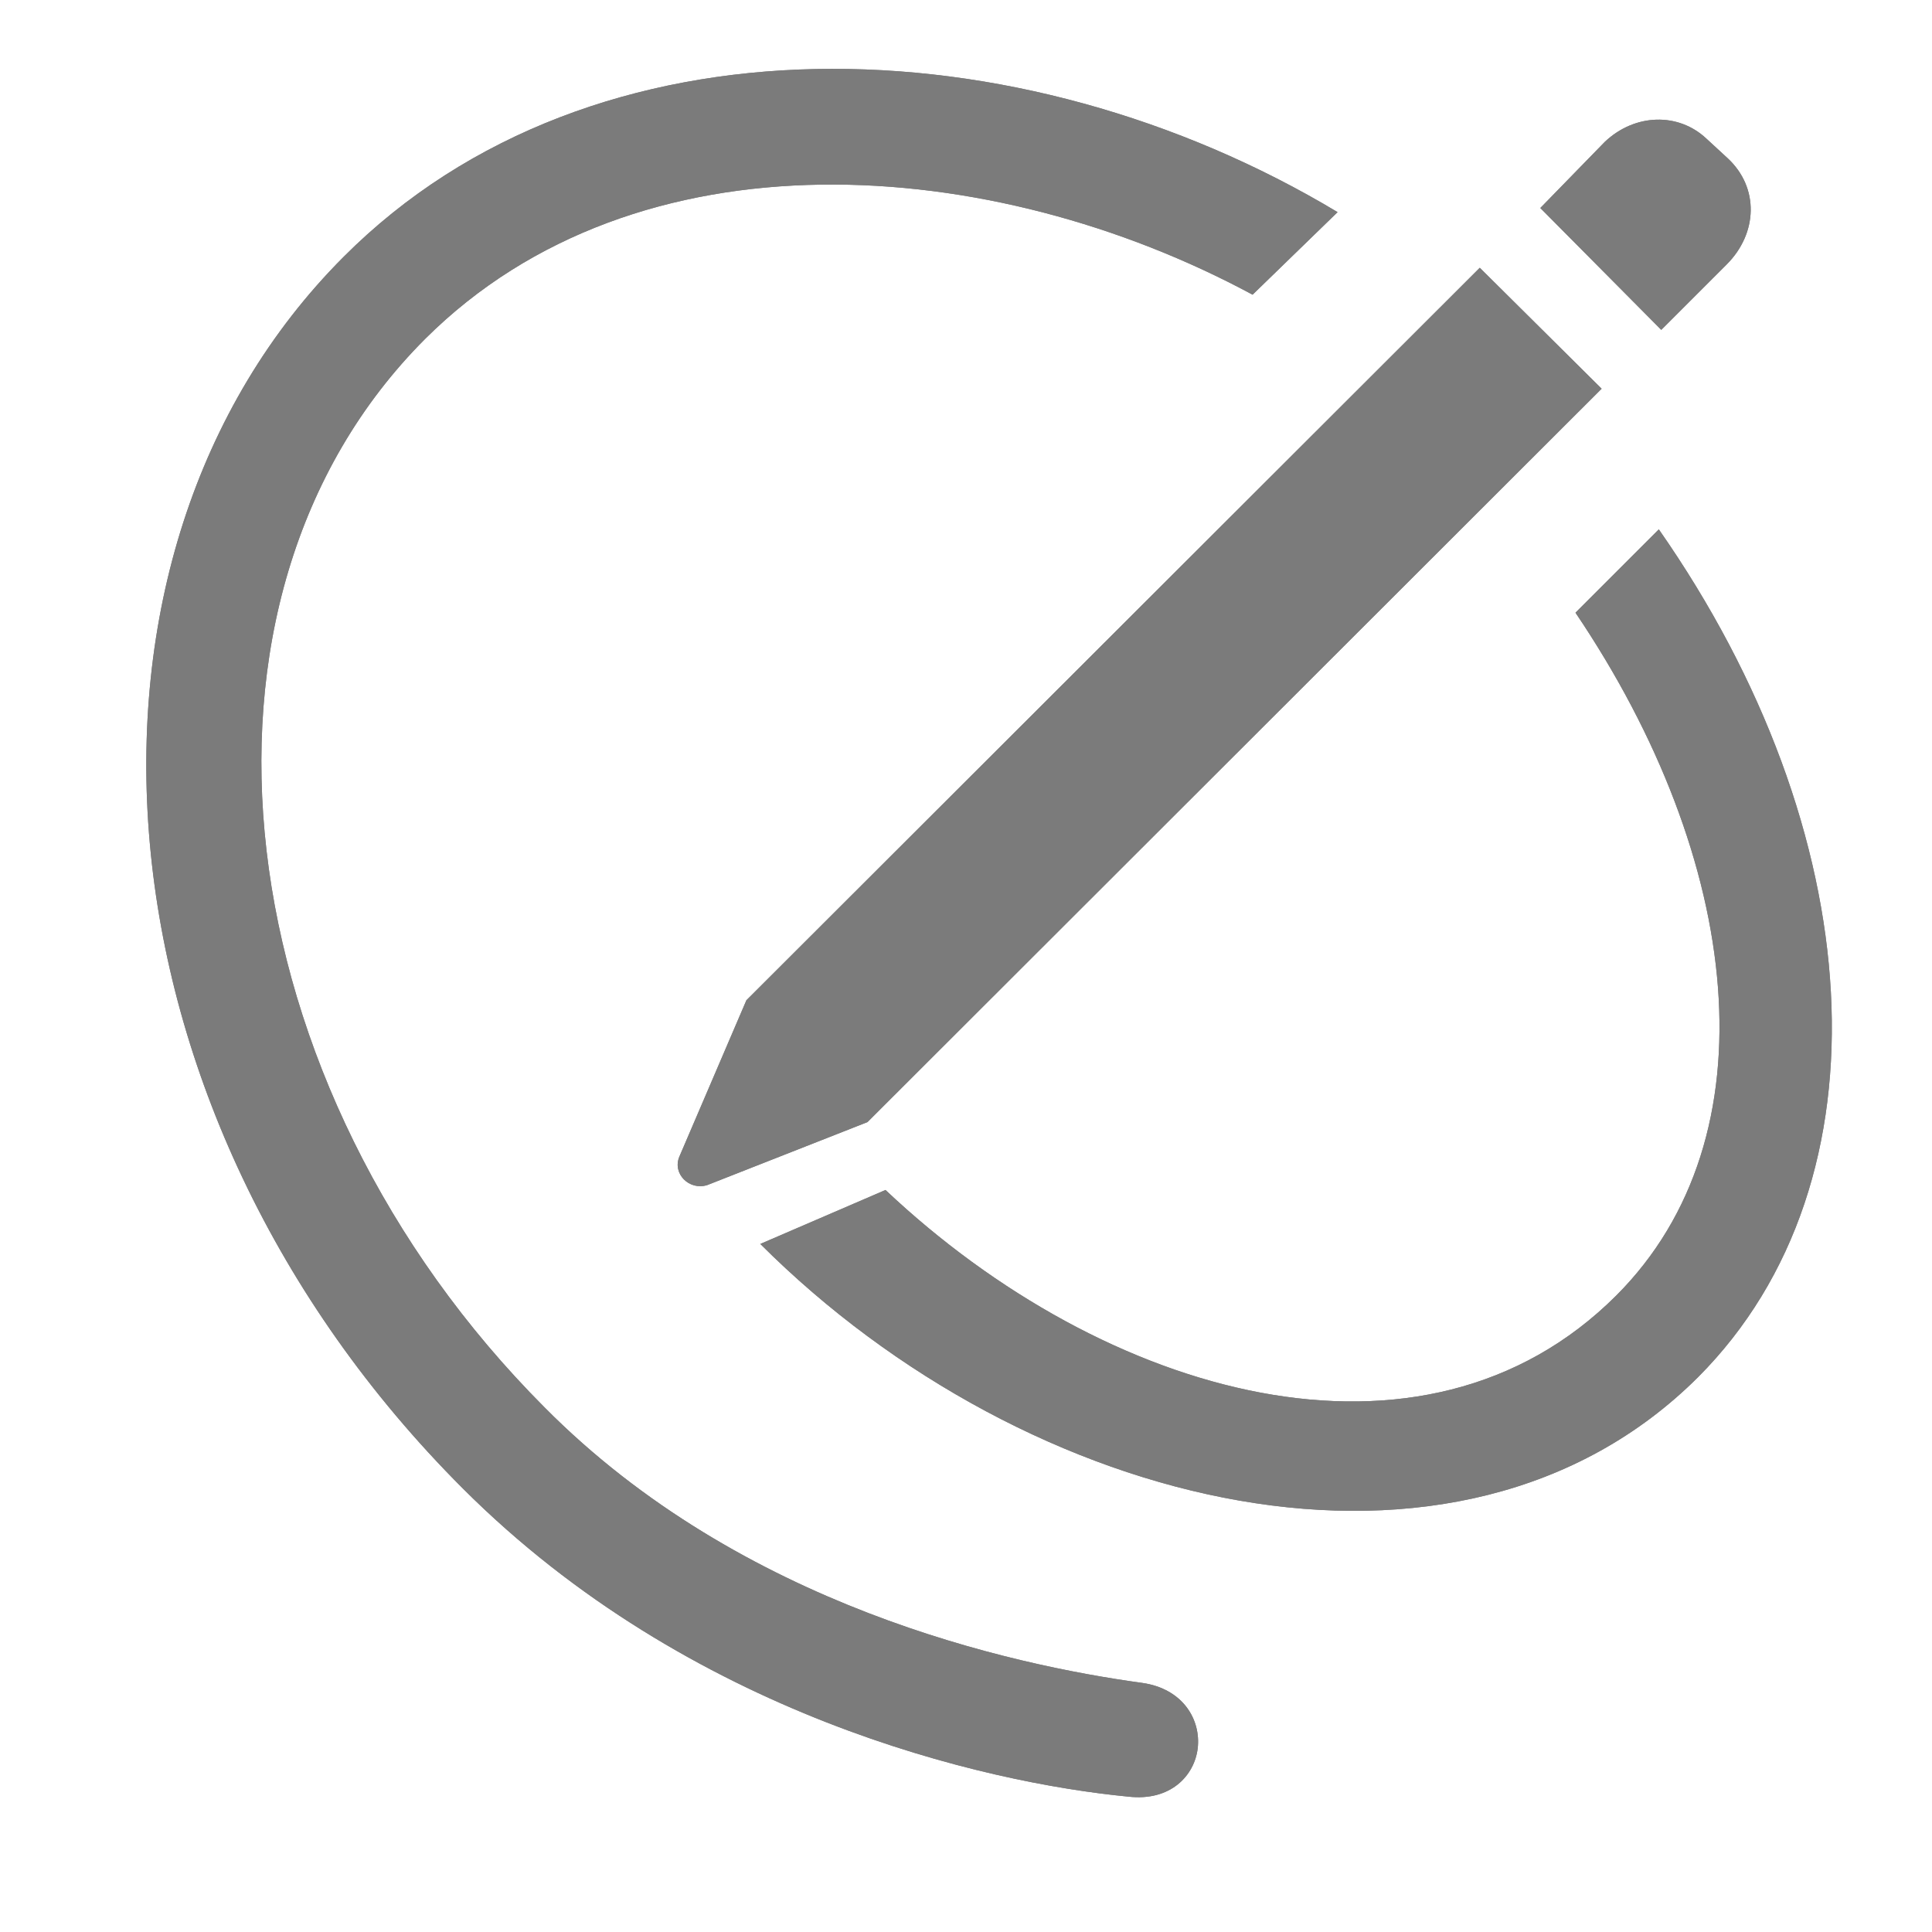
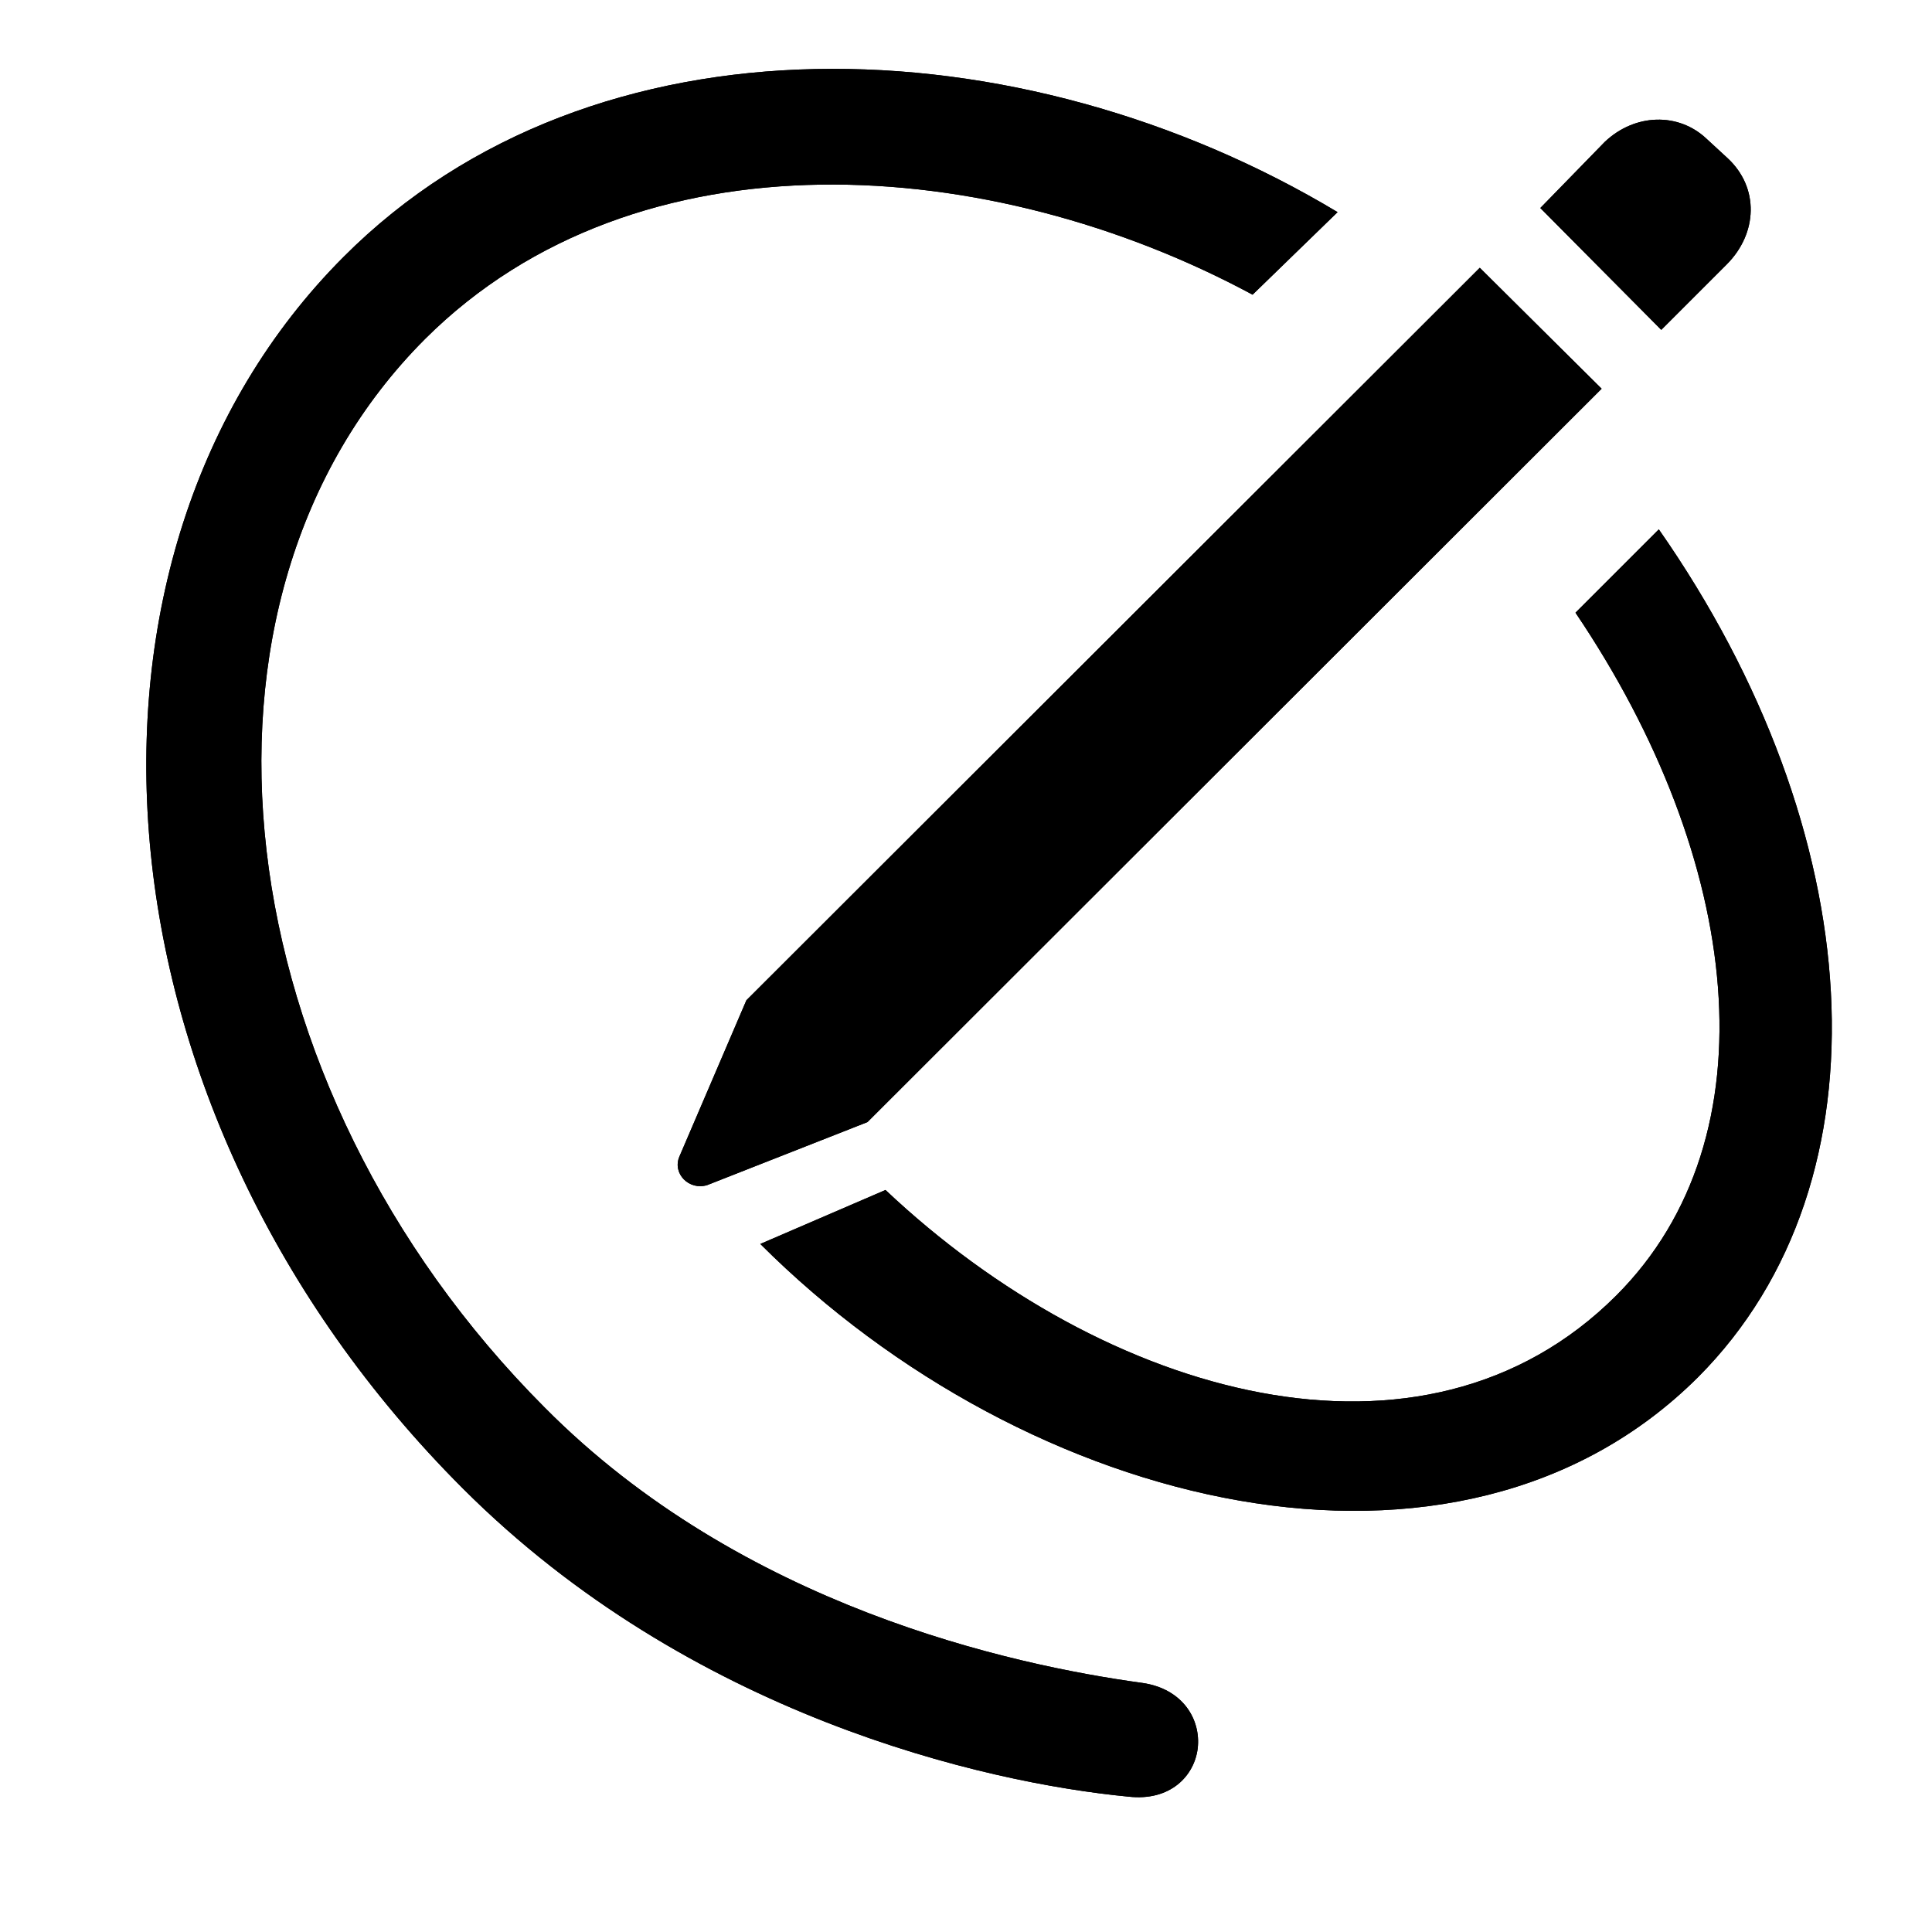
<svg xmlns="http://www.w3.org/2000/svg" width="15px" height="15px" viewBox="0 0 15 15" version="1.1">
  <g id="objects-tools/pencil-and-outline" stroke="none" stroke-width="1" fill="none" fill-rule="evenodd">
-     <g id="dark" fill="#7B7B7B" fill-rule="nonzero">
-       <path d="M9.299,13.574 C9.325,13.352 9.185,13.111 8.868,13.066 C7.852,12.927 5.757,12.47 4.228,10.927 C1.739,8.433 1.27,4.662 3.301,2.631 C4.951,0.987 7.7,1.196 9.725,2.288 L10.385,1.647 C7.922,0.168 4.608,0.047 2.666,1.996 C0.355,4.313 0.66,8.623 3.593,11.556 C5.351,13.314 7.636,13.841 8.76,13.949 C9.09,13.987 9.274,13.784 9.299,13.574 Z M12.898,2.561 L13.406,2.053 C13.647,1.812 13.66,1.457 13.413,1.228 L13.248,1.076 C13.032,0.873 12.695,0.879 12.46,1.101 L11.959,1.615 L12.898,2.561 Z M5.491,9.201 L6.735,8.712 L12.435,3.018 L11.489,2.079 L5.795,7.766 L5.275,8.979 C5.218,9.112 5.351,9.245 5.491,9.201 Z M13.184,10.692 C14.708,9.163 14.511,6.446 12.879,4.11 L12.232,4.757 C13.527,6.674 13.781,8.826 12.549,10.058 C11.051,11.556 8.576,10.845 6.875,9.239 L5.903,9.658 C7.979,11.733 11.318,12.552 13.184,10.692 Z" id="fill" />
+     <g id="dark" fill="#000000" fill-rule="nonzero">
+       <path d="M9.299,13.574 C9.325,13.352 9.185,13.111 8.868,13.066 C7.852,12.927 5.757,12.47 4.228,10.927 C1.739,8.433 1.27,4.662 3.301,2.631 C4.951,0.987 7.7,1.196 9.725,2.288 L10.385,1.647 C7.922,0.168 4.608,0.047 2.666,1.996 C0.355,4.313 0.66,8.623 3.593,11.556 C5.351,13.314 7.636,13.841 8.76,13.949 C9.09,13.987 9.274,13.784 9.299,13.574 Z M12.898,2.561 L13.406,2.053 C13.647,1.812 13.66,1.457 13.413,1.228 L13.248,1.076 C13.032,0.873 12.695,0.879 12.46,1.101 L11.959,1.615 L12.898,2.561 Z M5.491,9.201 L6.735,8.712 L12.435,3.018 L11.489,2.079 L5.795,7.766 L5.275,8.979 C5.218,9.112 5.351,9.245 5.491,9.201 Z M13.184,10.692 C14.708,9.163 14.511,6.446 12.879,4.11 L12.232,4.757 C13.527,6.674 13.781,8.826 12.549,10.058 C11.051,11.556 8.576,10.845 6.875,9.239 L5.903,9.658 C7.979,11.733 11.318,12.552 13.184,10.692 Z" id="solid" />
    </g>
-     <g id="light" fill="#7B7B7B" fill-rule="nonzero">
-       <path d="M9.299,13.574 C9.325,13.352 9.185,13.111 8.868,13.066 C7.852,12.927 5.757,12.47 4.228,10.927 C1.739,8.433 1.27,4.662 3.301,2.631 C4.951,0.987 7.7,1.196 9.725,2.288 L10.385,1.647 C7.922,0.168 4.608,0.047 2.666,1.996 C0.355,4.313 0.66,8.623 3.593,11.556 C5.351,13.314 7.636,13.841 8.76,13.949 C9.09,13.987 9.274,13.784 9.299,13.574 Z M12.898,2.561 L13.406,2.053 C13.647,1.812 13.66,1.457 13.413,1.228 L13.248,1.076 C13.032,0.873 12.695,0.879 12.46,1.101 L11.959,1.615 L12.898,2.561 Z M5.491,9.201 L6.735,8.712 L12.435,3.018 L11.489,2.079 L5.795,7.766 L5.275,8.979 C5.218,9.112 5.351,9.245 5.491,9.201 Z M13.184,10.692 C14.708,9.163 14.511,6.446 12.879,4.11 L12.232,4.757 C13.527,6.674 13.781,8.826 12.549,10.058 C11.051,11.556 8.576,10.845 6.875,9.239 L5.903,9.658 C7.979,11.733 11.318,12.552 13.184,10.692 Z" id="stroke" />
+     <g id="light" fill="#000000" fill-rule="nonzero">
+       <path d="M9.299,13.574 C9.325,13.352 9.185,13.111 8.868,13.066 C7.852,12.927 5.757,12.47 4.228,10.927 C1.739,8.433 1.27,4.662 3.301,2.631 C4.951,0.987 7.7,1.196 9.725,2.288 L10.385,1.647 C7.922,0.168 4.608,0.047 2.666,1.996 C0.355,4.313 0.66,8.623 3.593,11.556 C5.351,13.314 7.636,13.841 8.76,13.949 C9.09,13.987 9.274,13.784 9.299,13.574 Z M12.898,2.561 L13.406,2.053 C13.647,1.812 13.66,1.457 13.413,1.228 L13.248,1.076 C13.032,0.873 12.695,0.879 12.46,1.101 L11.959,1.615 L12.898,2.561 Z M5.491,9.201 L6.735,8.712 L12.435,3.018 L11.489,2.079 L5.795,7.766 L5.275,8.979 C5.218,9.112 5.351,9.245 5.491,9.201 Z M13.184,10.692 C14.708,9.163 14.511,6.446 12.879,4.11 L12.232,4.757 C13.527,6.674 13.781,8.826 12.549,10.058 C11.051,11.556 8.576,10.845 6.875,9.239 L5.903,9.658 C7.979,11.733 11.318,12.552 13.184,10.692 Z" id="solid" />
    </g>
  </g>
</svg>
